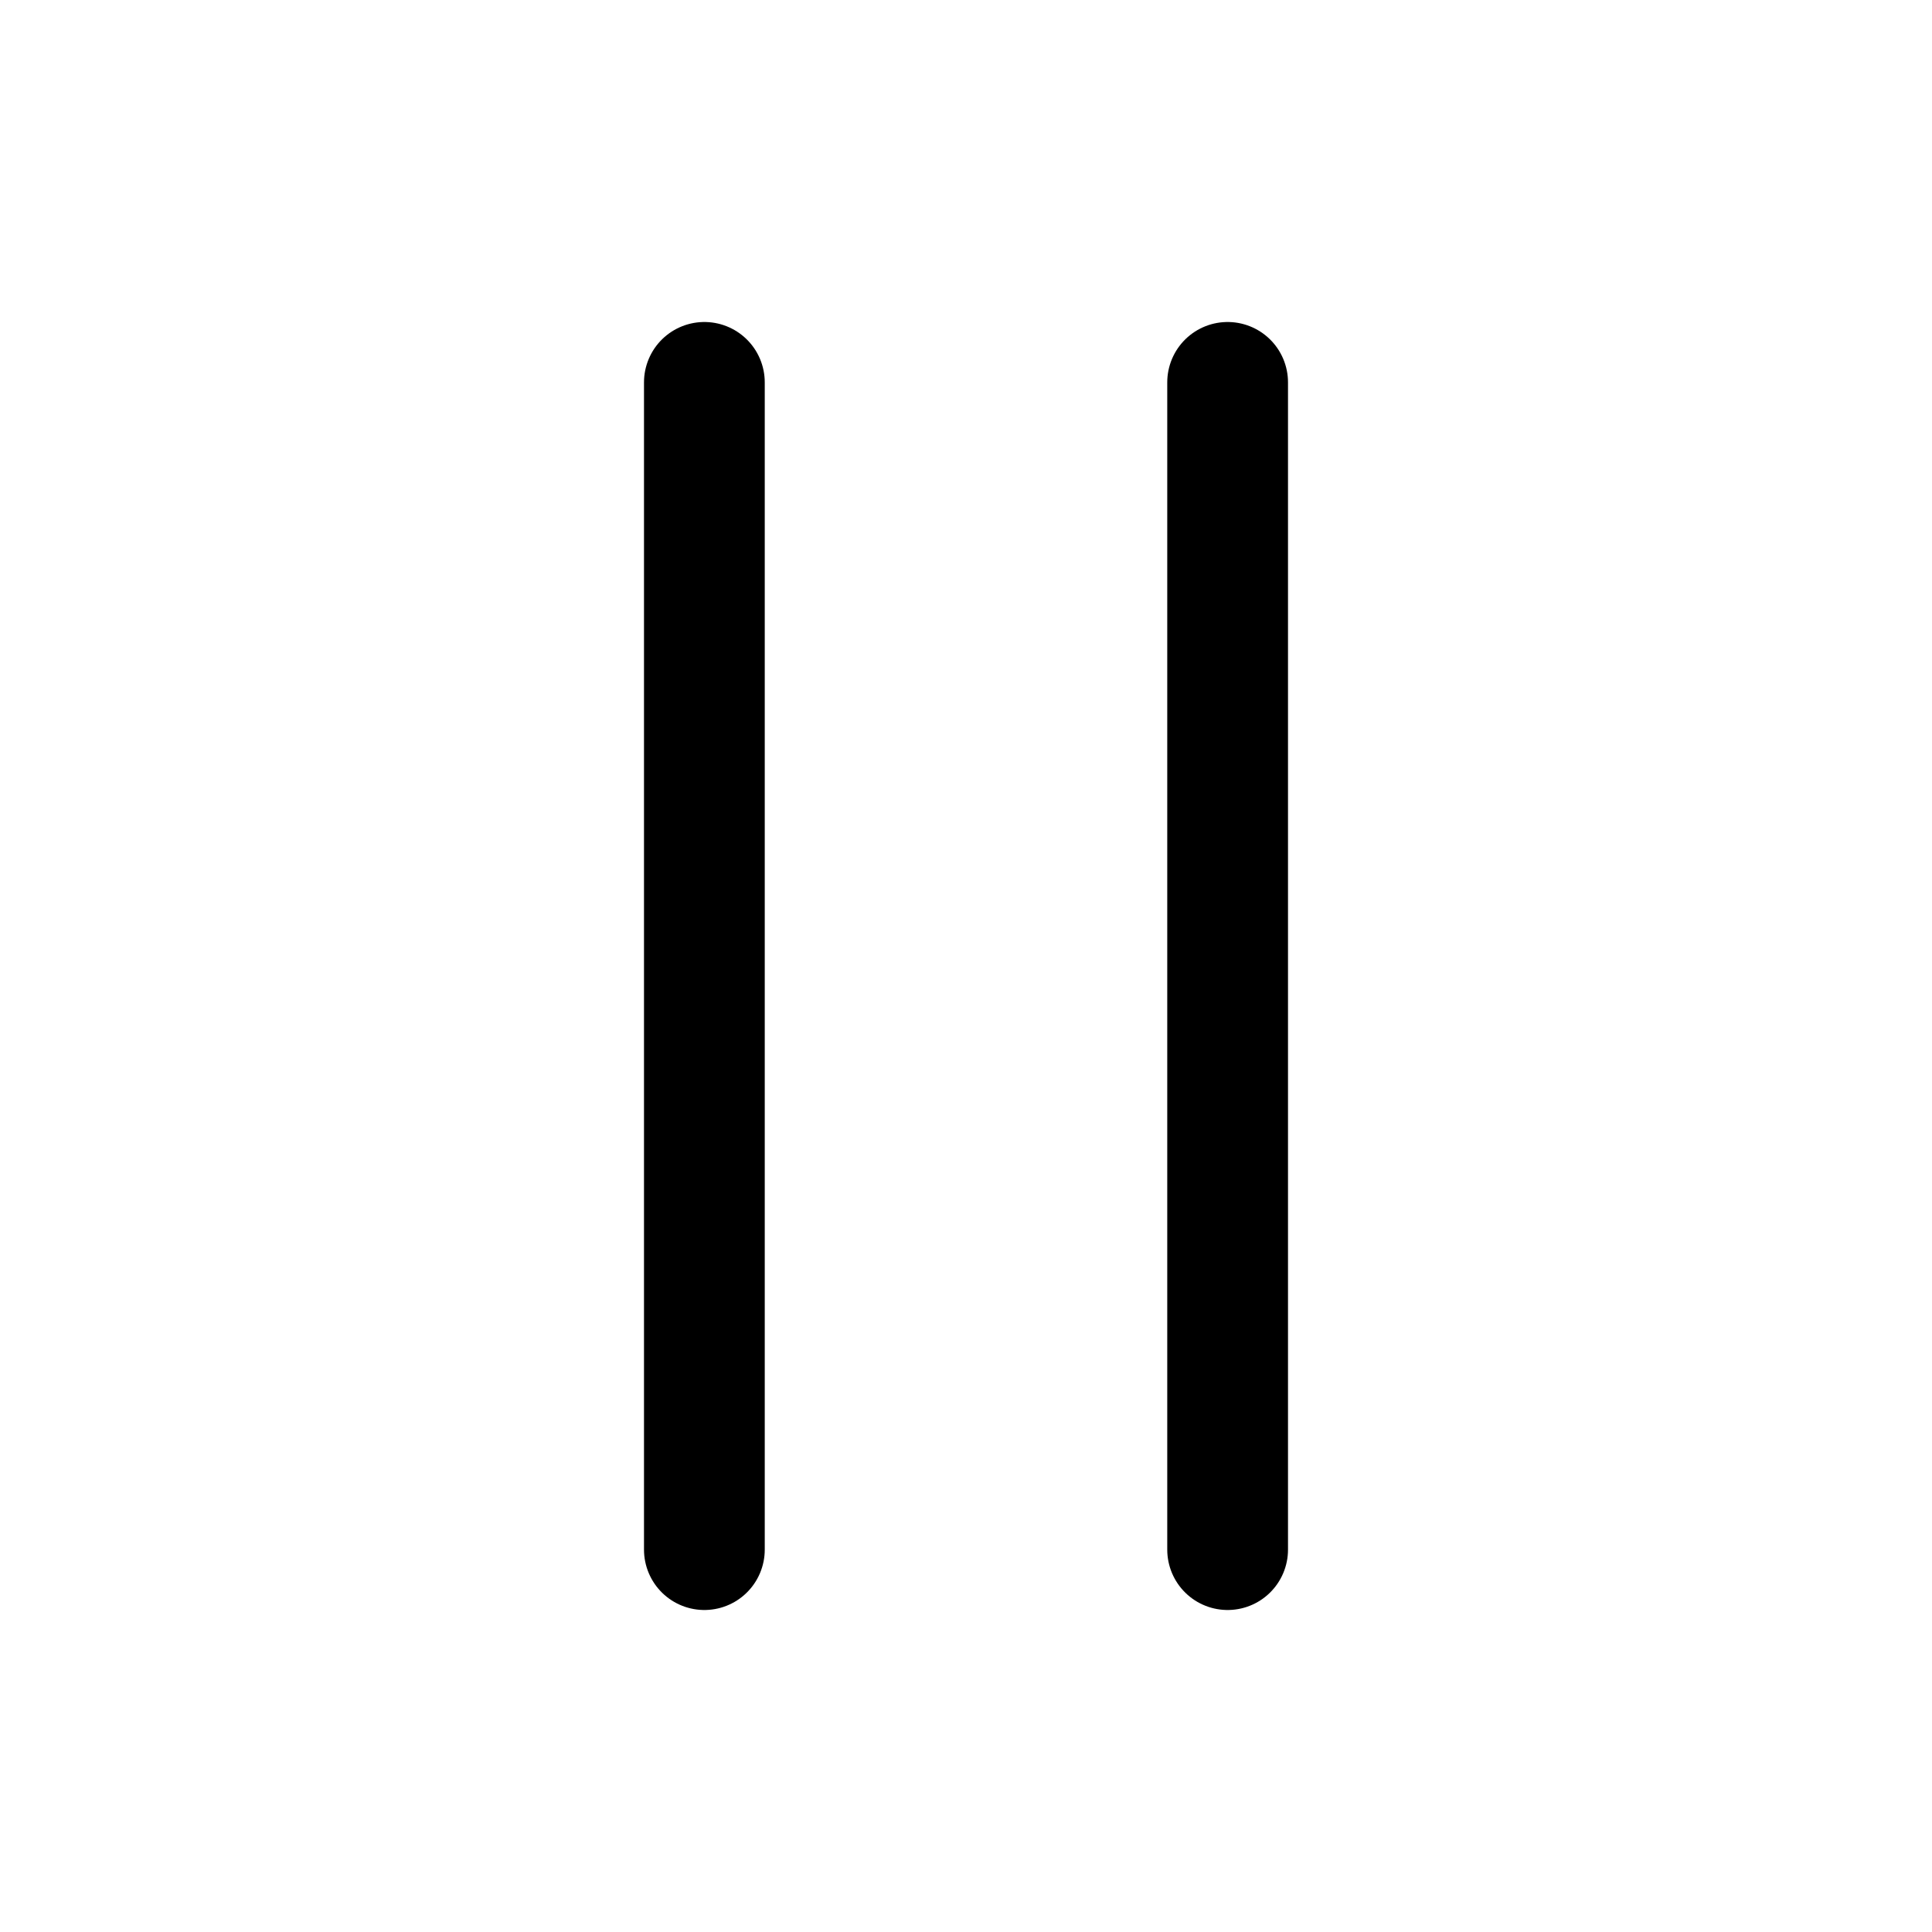
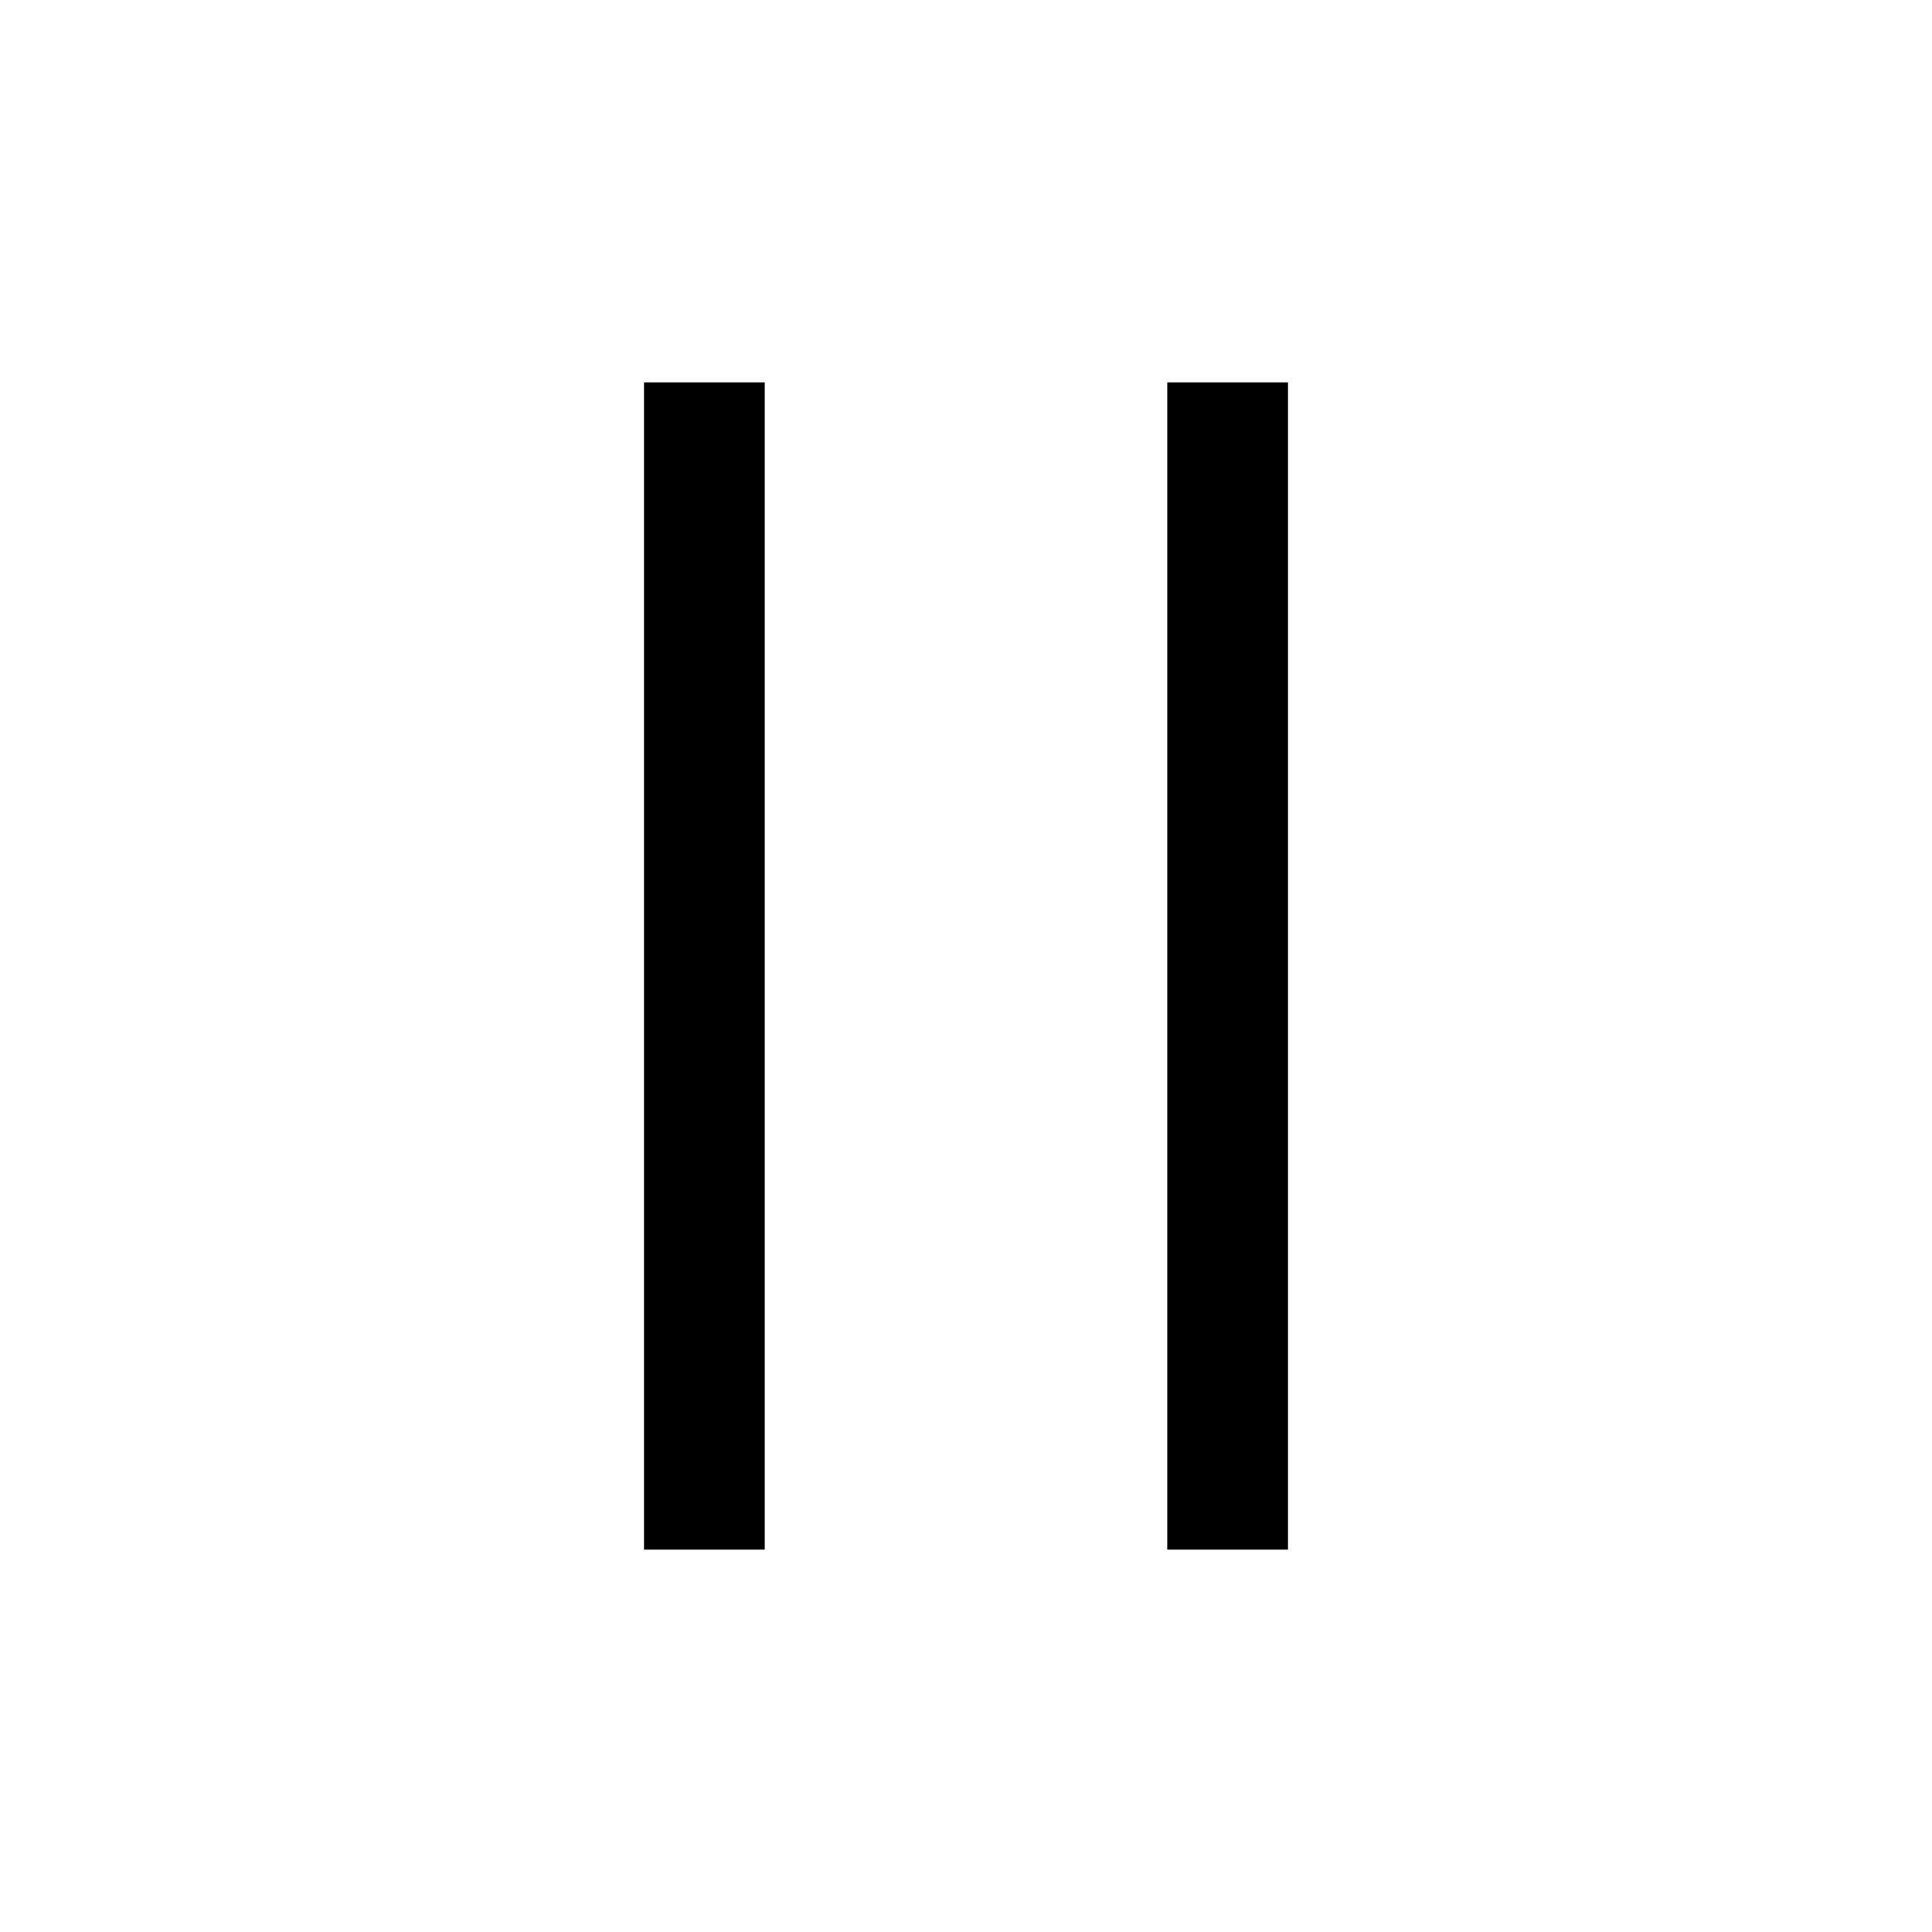
<svg xmlns="http://www.w3.org/2000/svg" width="48" height="48" viewBox="0 0 48 48" fill="none">
-   <path d="M17.5 9.5V38.5" stroke="black" stroke-width="3" stroke-linecap="round" />
-   <path d="M30.5 9.5V38.5" stroke="black" stroke-width="3" stroke-linecap="round" />
+   <path d="M17.5 9.5V38.5" stroke="black" stroke-width="3" strokeLinecap="round" />
+   <path d="M30.5 9.5V38.5" stroke="black" stroke-width="3" strokeLinecap="round" />
</svg>
